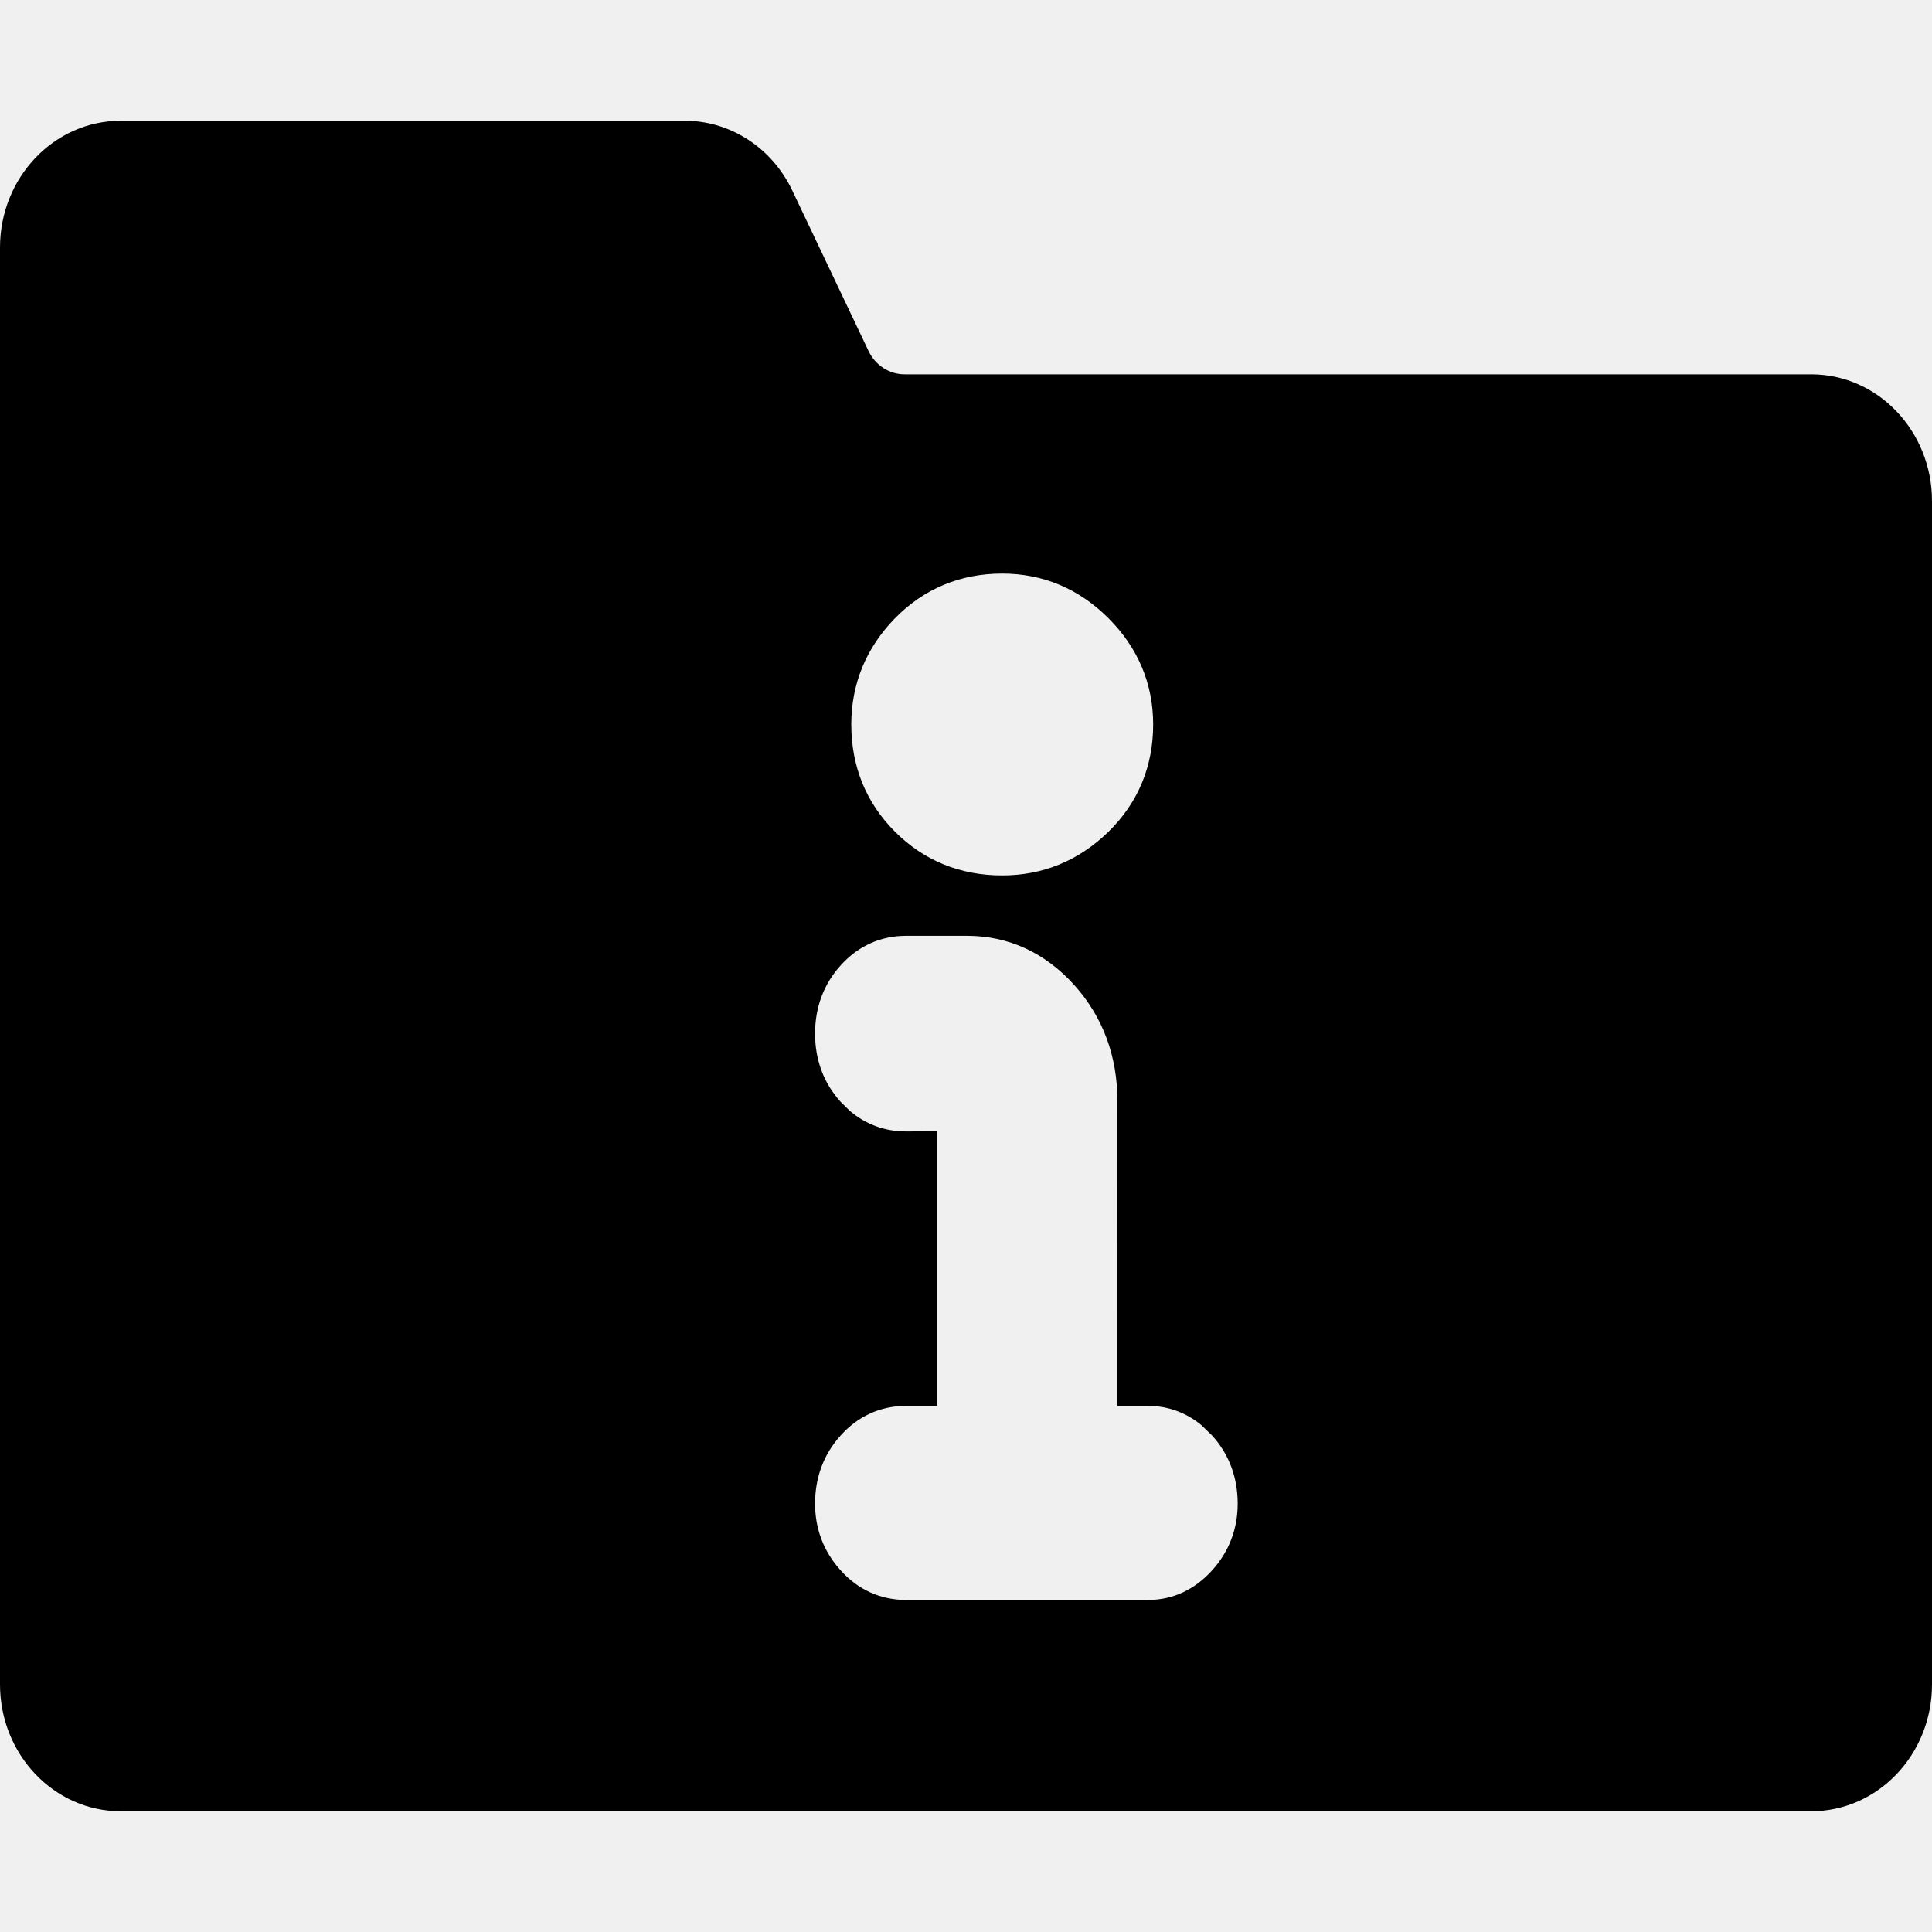
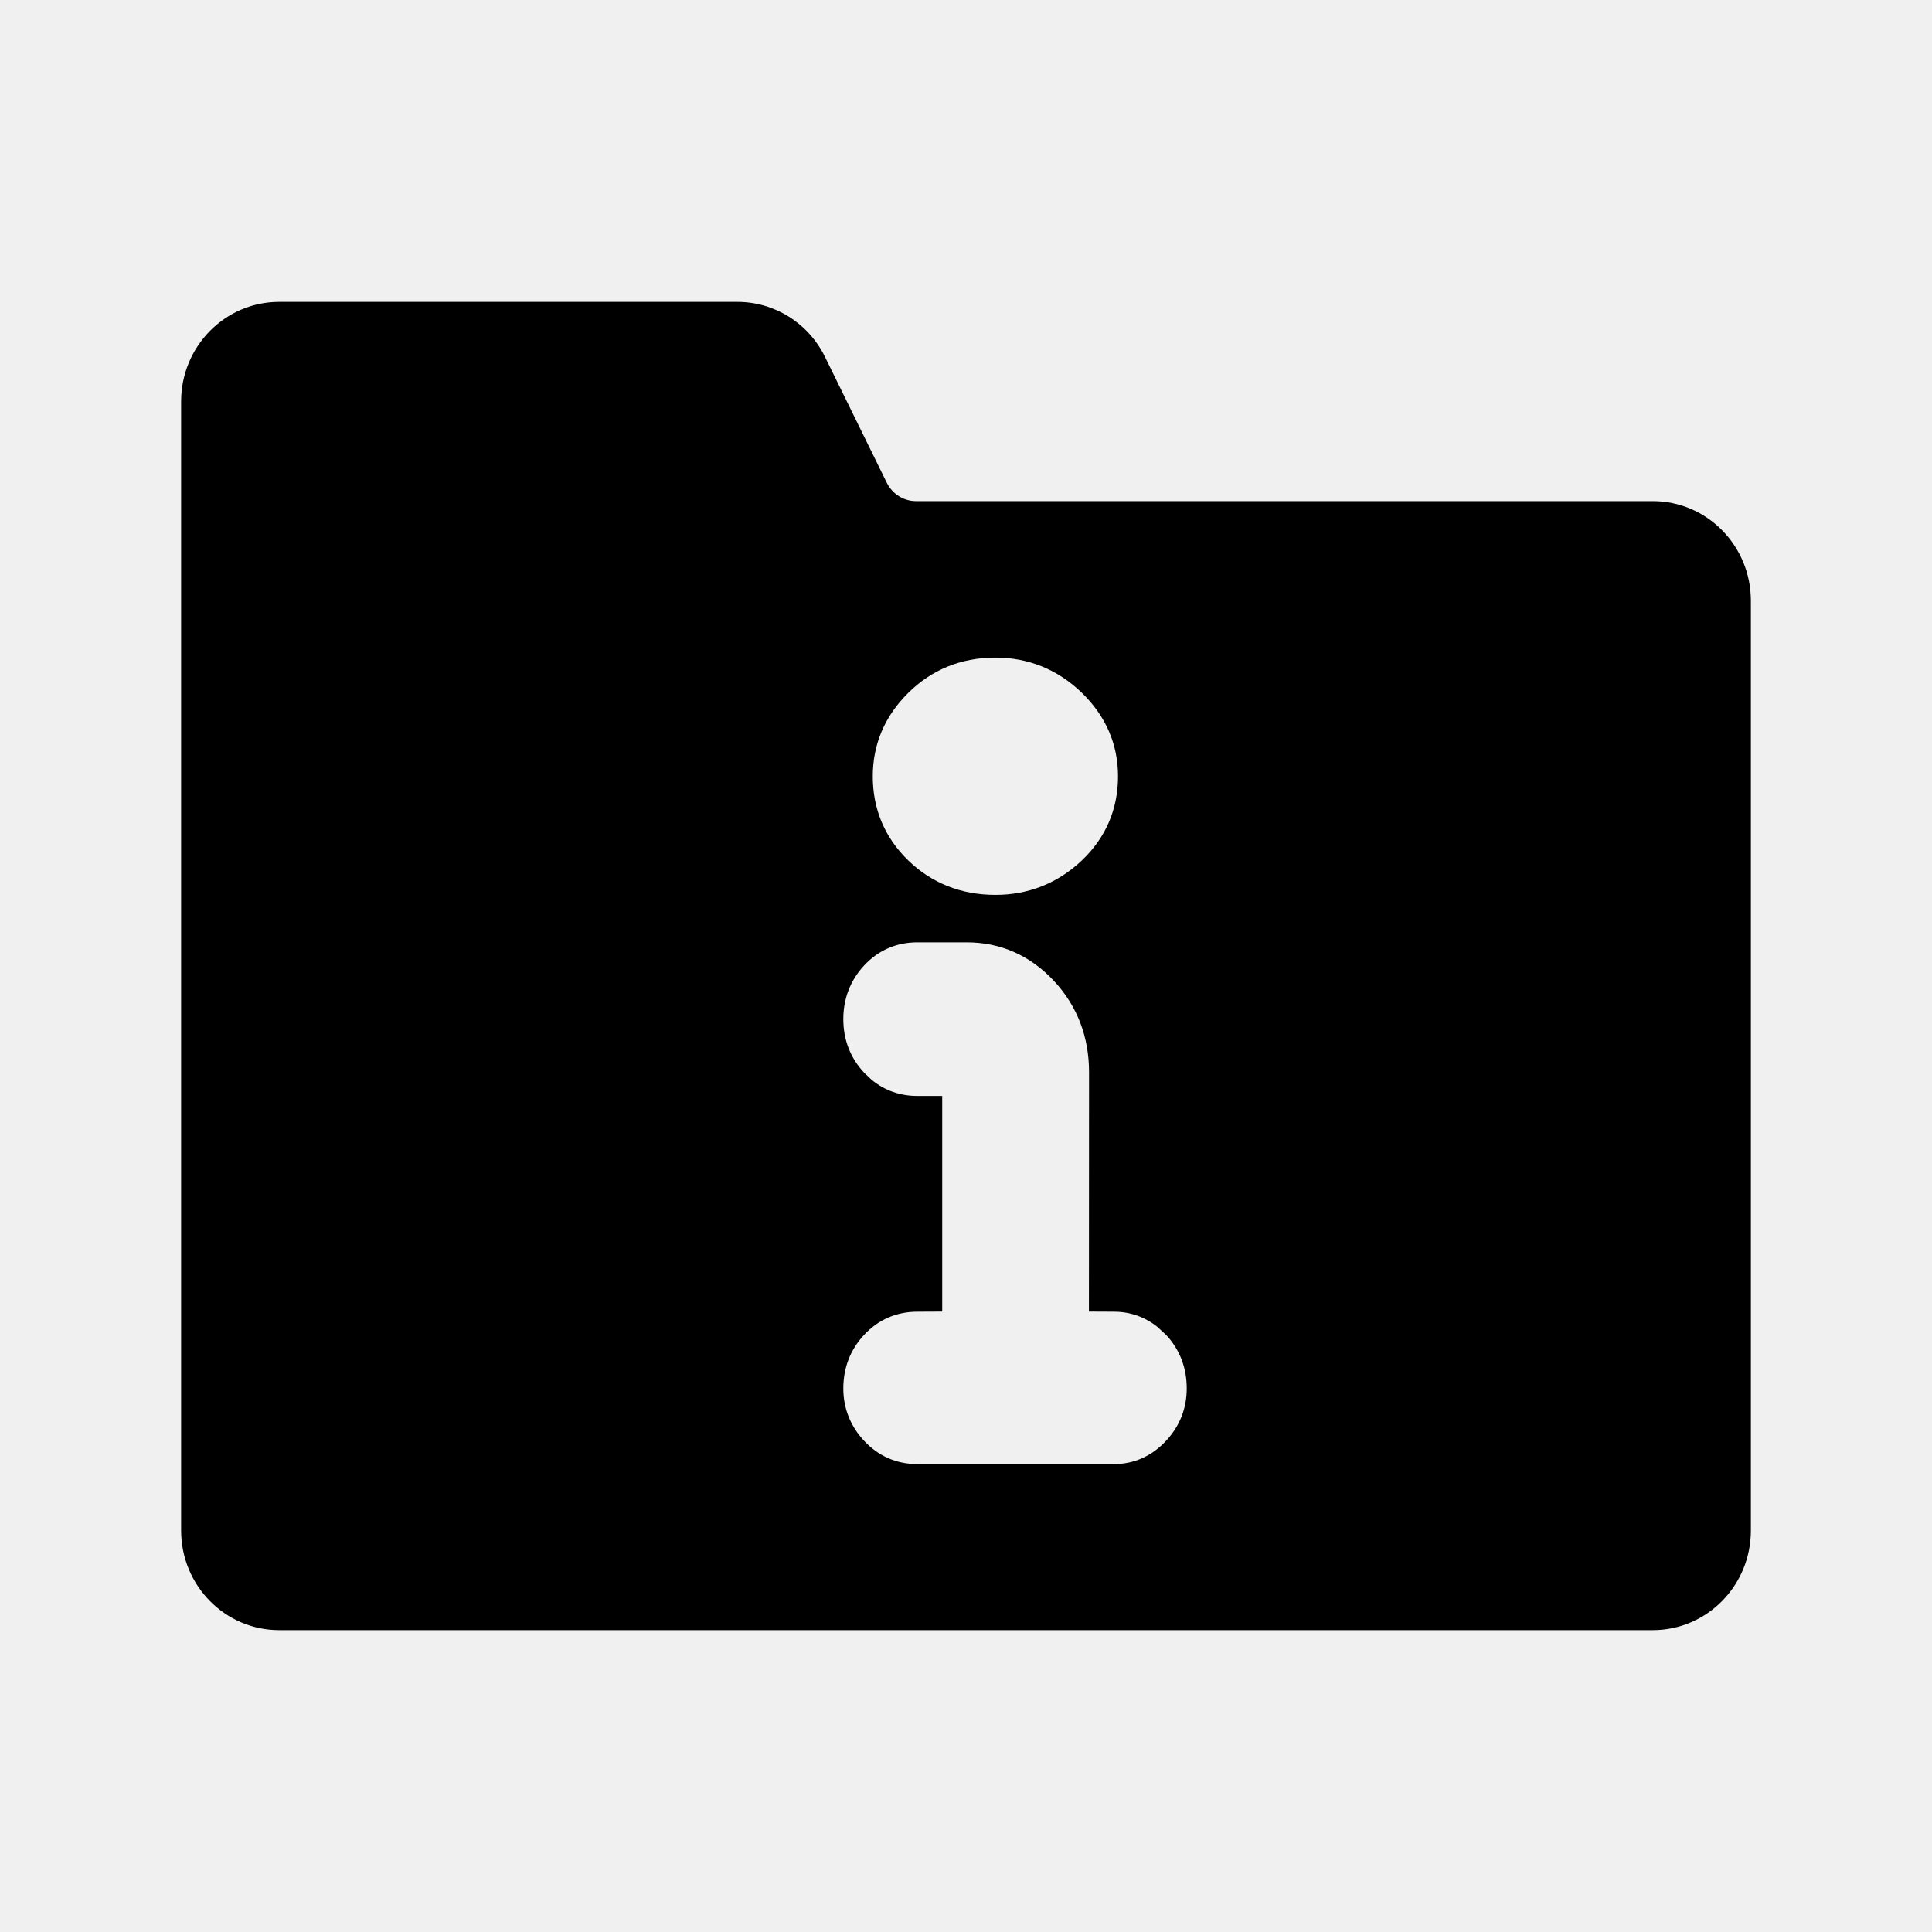
<svg xmlns="http://www.w3.org/2000/svg" xmlns:xlink="http://www.w3.org/1999/xlink" width="16px" height="16px" viewBox="0 0 16 16" version="1.1">
  <defs>
-     <path d="M5.667,1 C6.045,0.998 6.392,1.222 6.561,1.577 L6.561,1.577 L7.193,2.907 C7.249,3.025 7.365,3.1 7.491,3.1 L7.491,3.1 L15,3.1 C15.552,3.1 16,3.57 16,4.15 L16,4.15 L16,13.95 C16,14.53 15.552,15 15,15 L15,15 L1,15 C0.448,15 0,14.53 0,13.95 L0,13.95 L0,2.05 C0,1.47 0.448,1 1,1 L1,1 Z M8.008,7.75 L7.504,7.75 C7.292,7.75 7.105,7.835 6.961,7.996 C6.821,8.151 6.75,8.343 6.75,8.56 C6.75,8.777 6.821,8.969 6.961,9.124 L7.036,9.198 C7.168,9.311 7.327,9.37 7.504,9.37 L7.757,9.369 L7.757,11.643 L7.504,11.643 C7.292,11.643 7.105,11.728 6.961,11.889 C6.821,12.044 6.75,12.236 6.75,12.453 C6.75,12.662 6.822,12.85 6.961,13.004 C7.105,13.165 7.292,13.25 7.504,13.25 L9.508,13.25 C9.713,13.25 9.895,13.164 10.039,13.004 C10.178,12.85 10.25,12.662 10.25,12.453 C10.25,12.236 10.179,12.044 10.039,11.889 L9.949,11.802 C9.822,11.698 9.672,11.643 9.508,11.643 L9.253,11.643 L9.254,9.12 C9.254,8.747 9.134,8.422 8.897,8.158 C8.655,7.89 8.353,7.75 8.008,7.75 Z M8.3,4.75 C7.952,4.75 7.65,4.876 7.41,5.122 C7.172,5.367 7.05,5.664 7.05,6 C7.05,6.347 7.172,6.648 7.412,6.888 C7.652,7.128 7.953,7.25 8.3,7.25 C8.636,7.25 8.933,7.128 9.178,6.89 C9.424,6.65 9.55,6.348 9.55,6 C9.55,5.662 9.424,5.364 9.18,5.12 C8.936,4.876 8.638,4.75 8.3,4.75 Z" id="path-1" />
+     <path d="M6.104,2.5 C6.412,2.499 6.693,2.674 6.831,2.953 L6.831,2.953 L7.344,3.998 C7.39,4.091 7.484,4.15 7.586,4.15 L7.586,4.15 L13.688,4.15 C14.136,4.15 14.5,4.519 14.5,4.975 L14.5,4.975 L14.5,12.675 C14.5,13.131 14.136,13.5 13.688,13.5 L13.688,13.5 L2.312,13.5 C1.864,13.5 1.5,13.131 1.5,12.675 L1.5,12.675 L1.5,3.325 C1.5,2.869 1.864,2.5 2.312,2.5 L2.312,2.5 Z M8.006,7.804 L7.597,7.804 C7.424,7.804 7.273,7.87 7.156,7.996 C7.042,8.119 6.984,8.27 6.984,8.44 C6.984,8.61 7.042,8.761 7.156,8.883 L7.217,8.941 C7.324,9.03 7.453,9.076 7.597,9.076 L7.803,9.076 L7.803,10.862 L7.597,10.863 C7.424,10.863 7.273,10.929 7.156,11.055 C7.042,11.177 6.984,11.328 6.984,11.499 C6.984,11.663 7.043,11.811 7.156,11.932 C7.273,12.058 7.424,12.125 7.597,12.125 L9.225,12.125 C9.392,12.125 9.54,12.058 9.657,11.932 C9.77,11.811 9.828,11.663 9.828,11.499 C9.828,11.328 9.771,11.177 9.657,11.055 L9.583,10.987 C9.48,10.906 9.359,10.863 9.225,10.863 L9.018,10.862 L9.019,8.88 C9.019,8.587 8.922,8.332 8.729,8.124 C8.532,7.913 8.287,7.804 8.006,7.804 Z M8.244,5.446 C7.961,5.446 7.716,5.545 7.521,5.739 C7.327,5.931 7.228,6.164 7.228,6.429 C7.228,6.701 7.327,6.937 7.522,7.126 C7.717,7.315 7.962,7.411 8.244,7.411 C8.517,7.411 8.758,7.315 8.957,7.128 C9.157,6.939 9.259,6.702 9.259,6.429 C9.259,6.163 9.157,5.929 8.959,5.737 C8.76,5.545 8.518,5.446 8.244,5.446 Z" id="path-1" />
  </defs>
  <g id="icons/theme/black/state-information" stroke="none" stroke-width="1" fill="none" fill-rule="evenodd">
    <mask id="mask-2" fill="white">
      <use xlink:href="#path-1" />
    </mask>
    <use id="Combined-Shape" fill="#000000" xlink:href="#path-1" />
  </g>
</svg>
